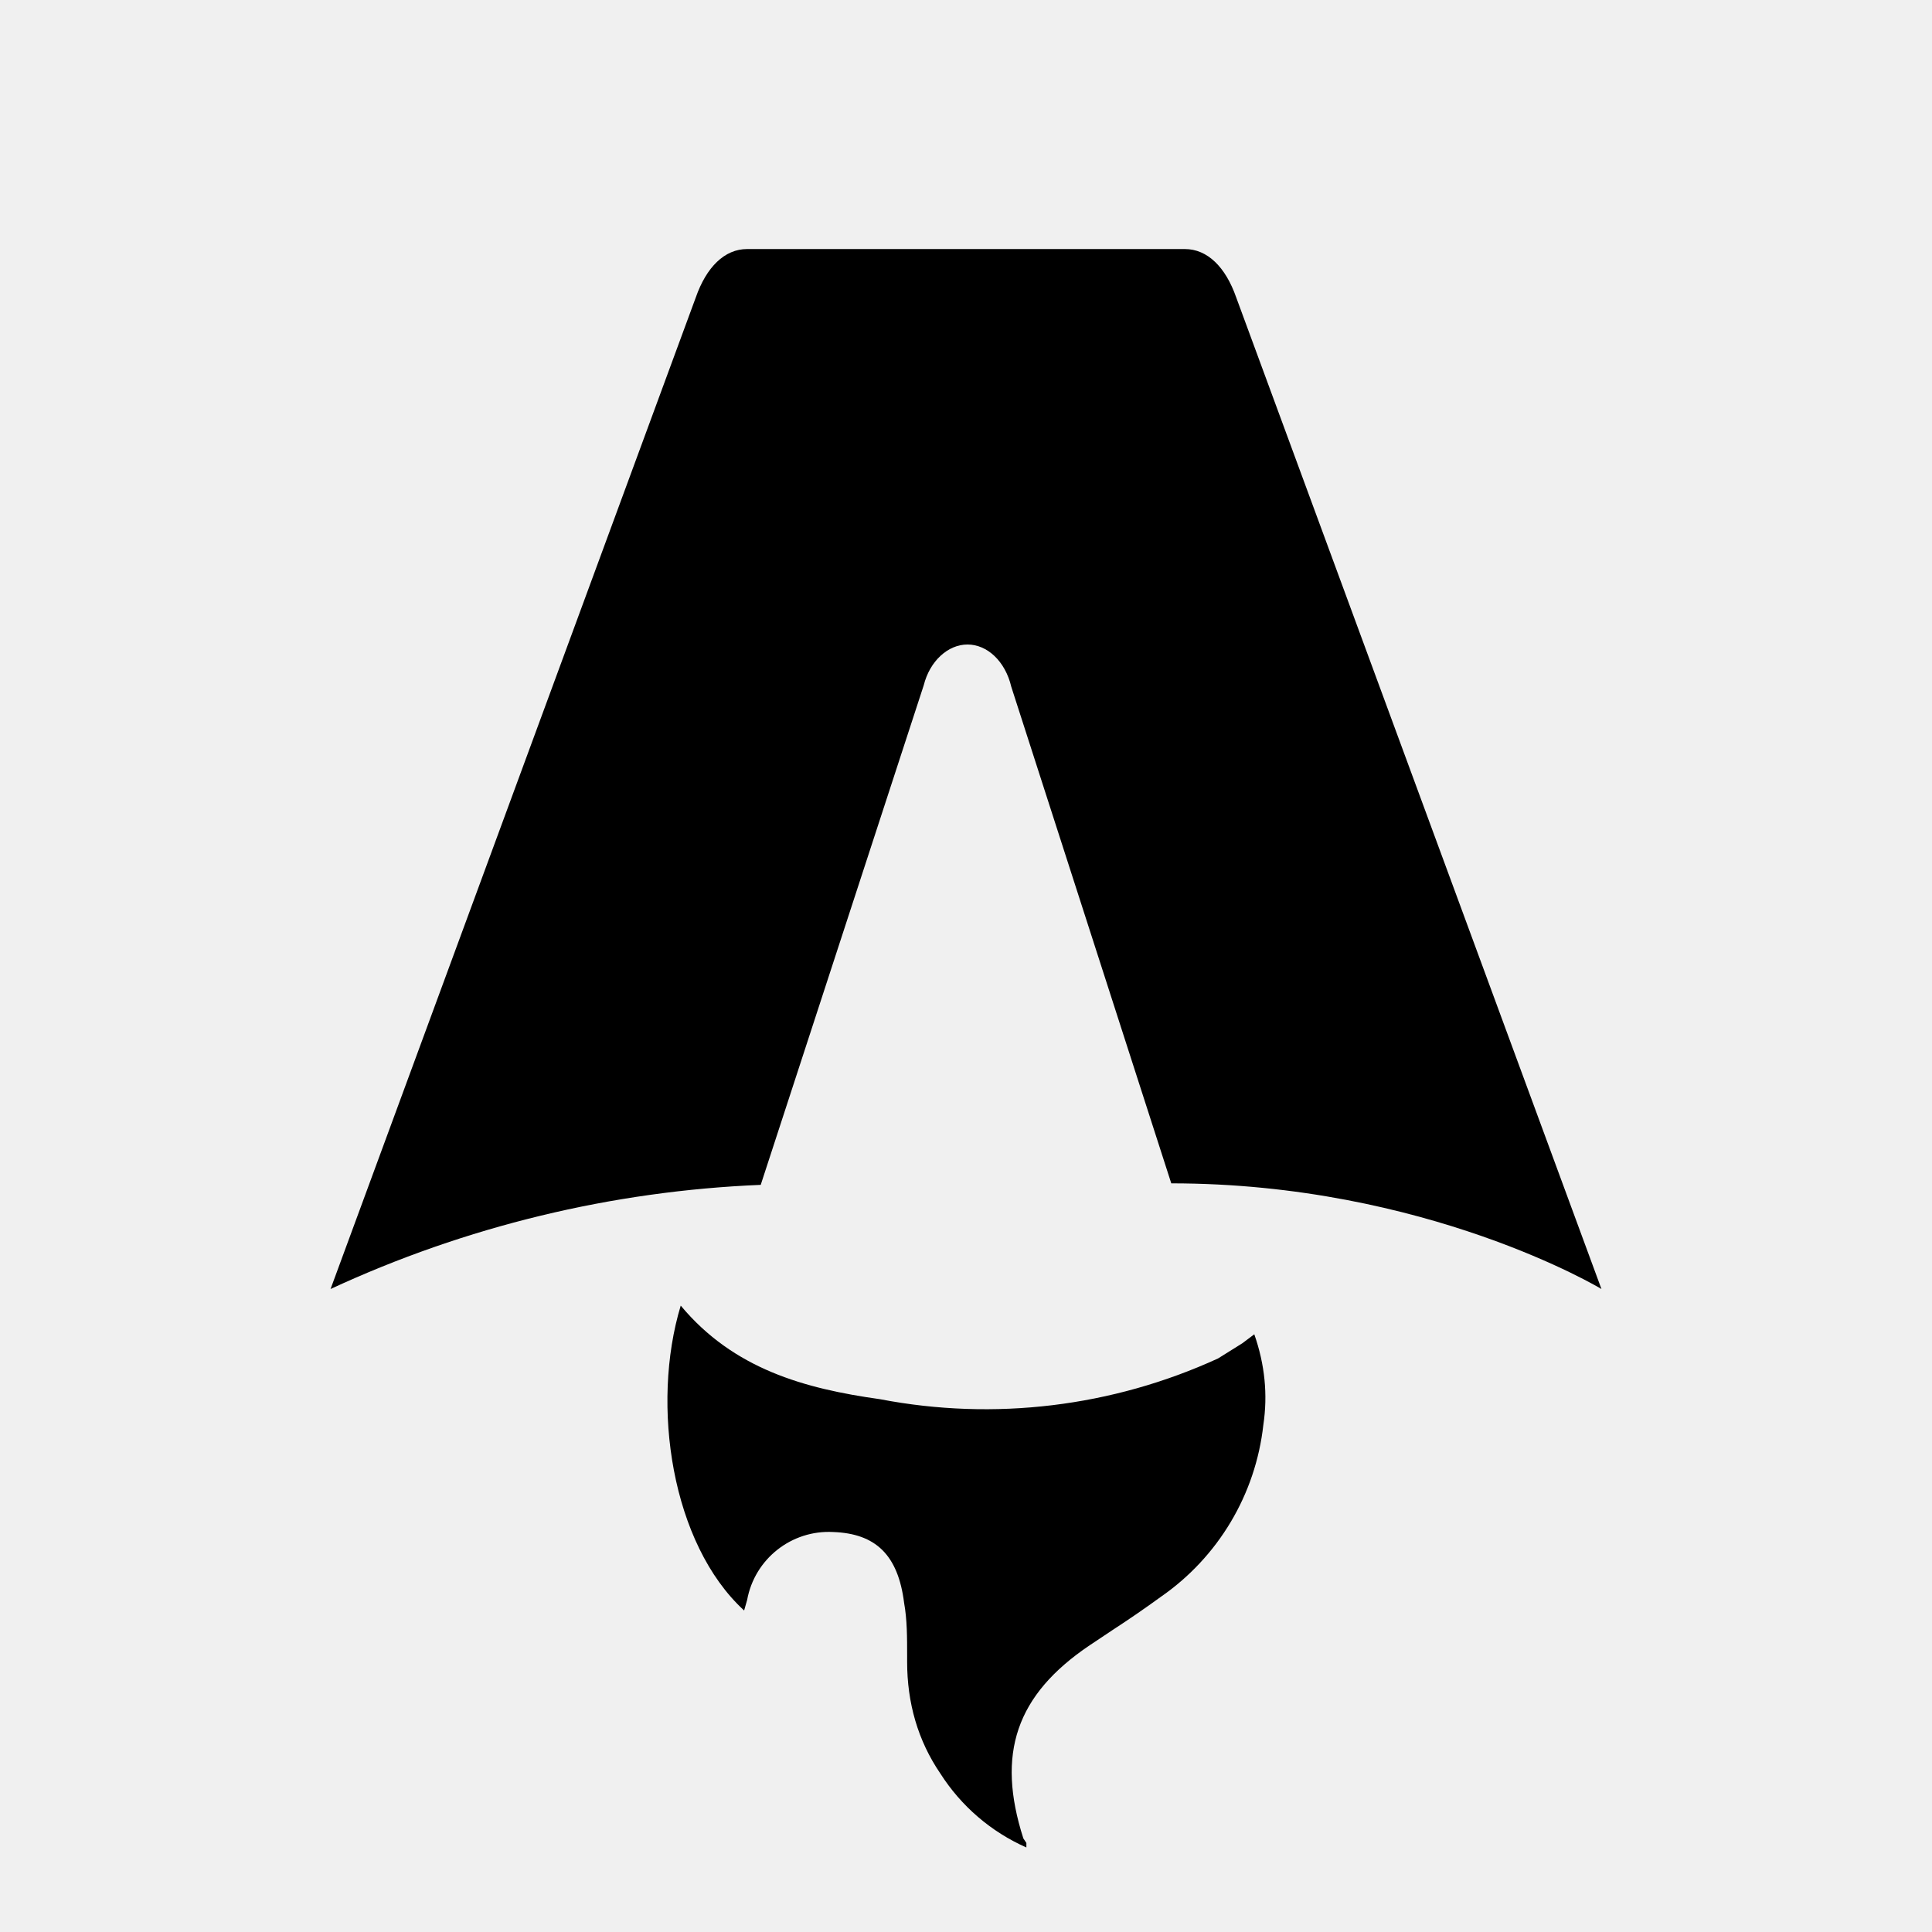
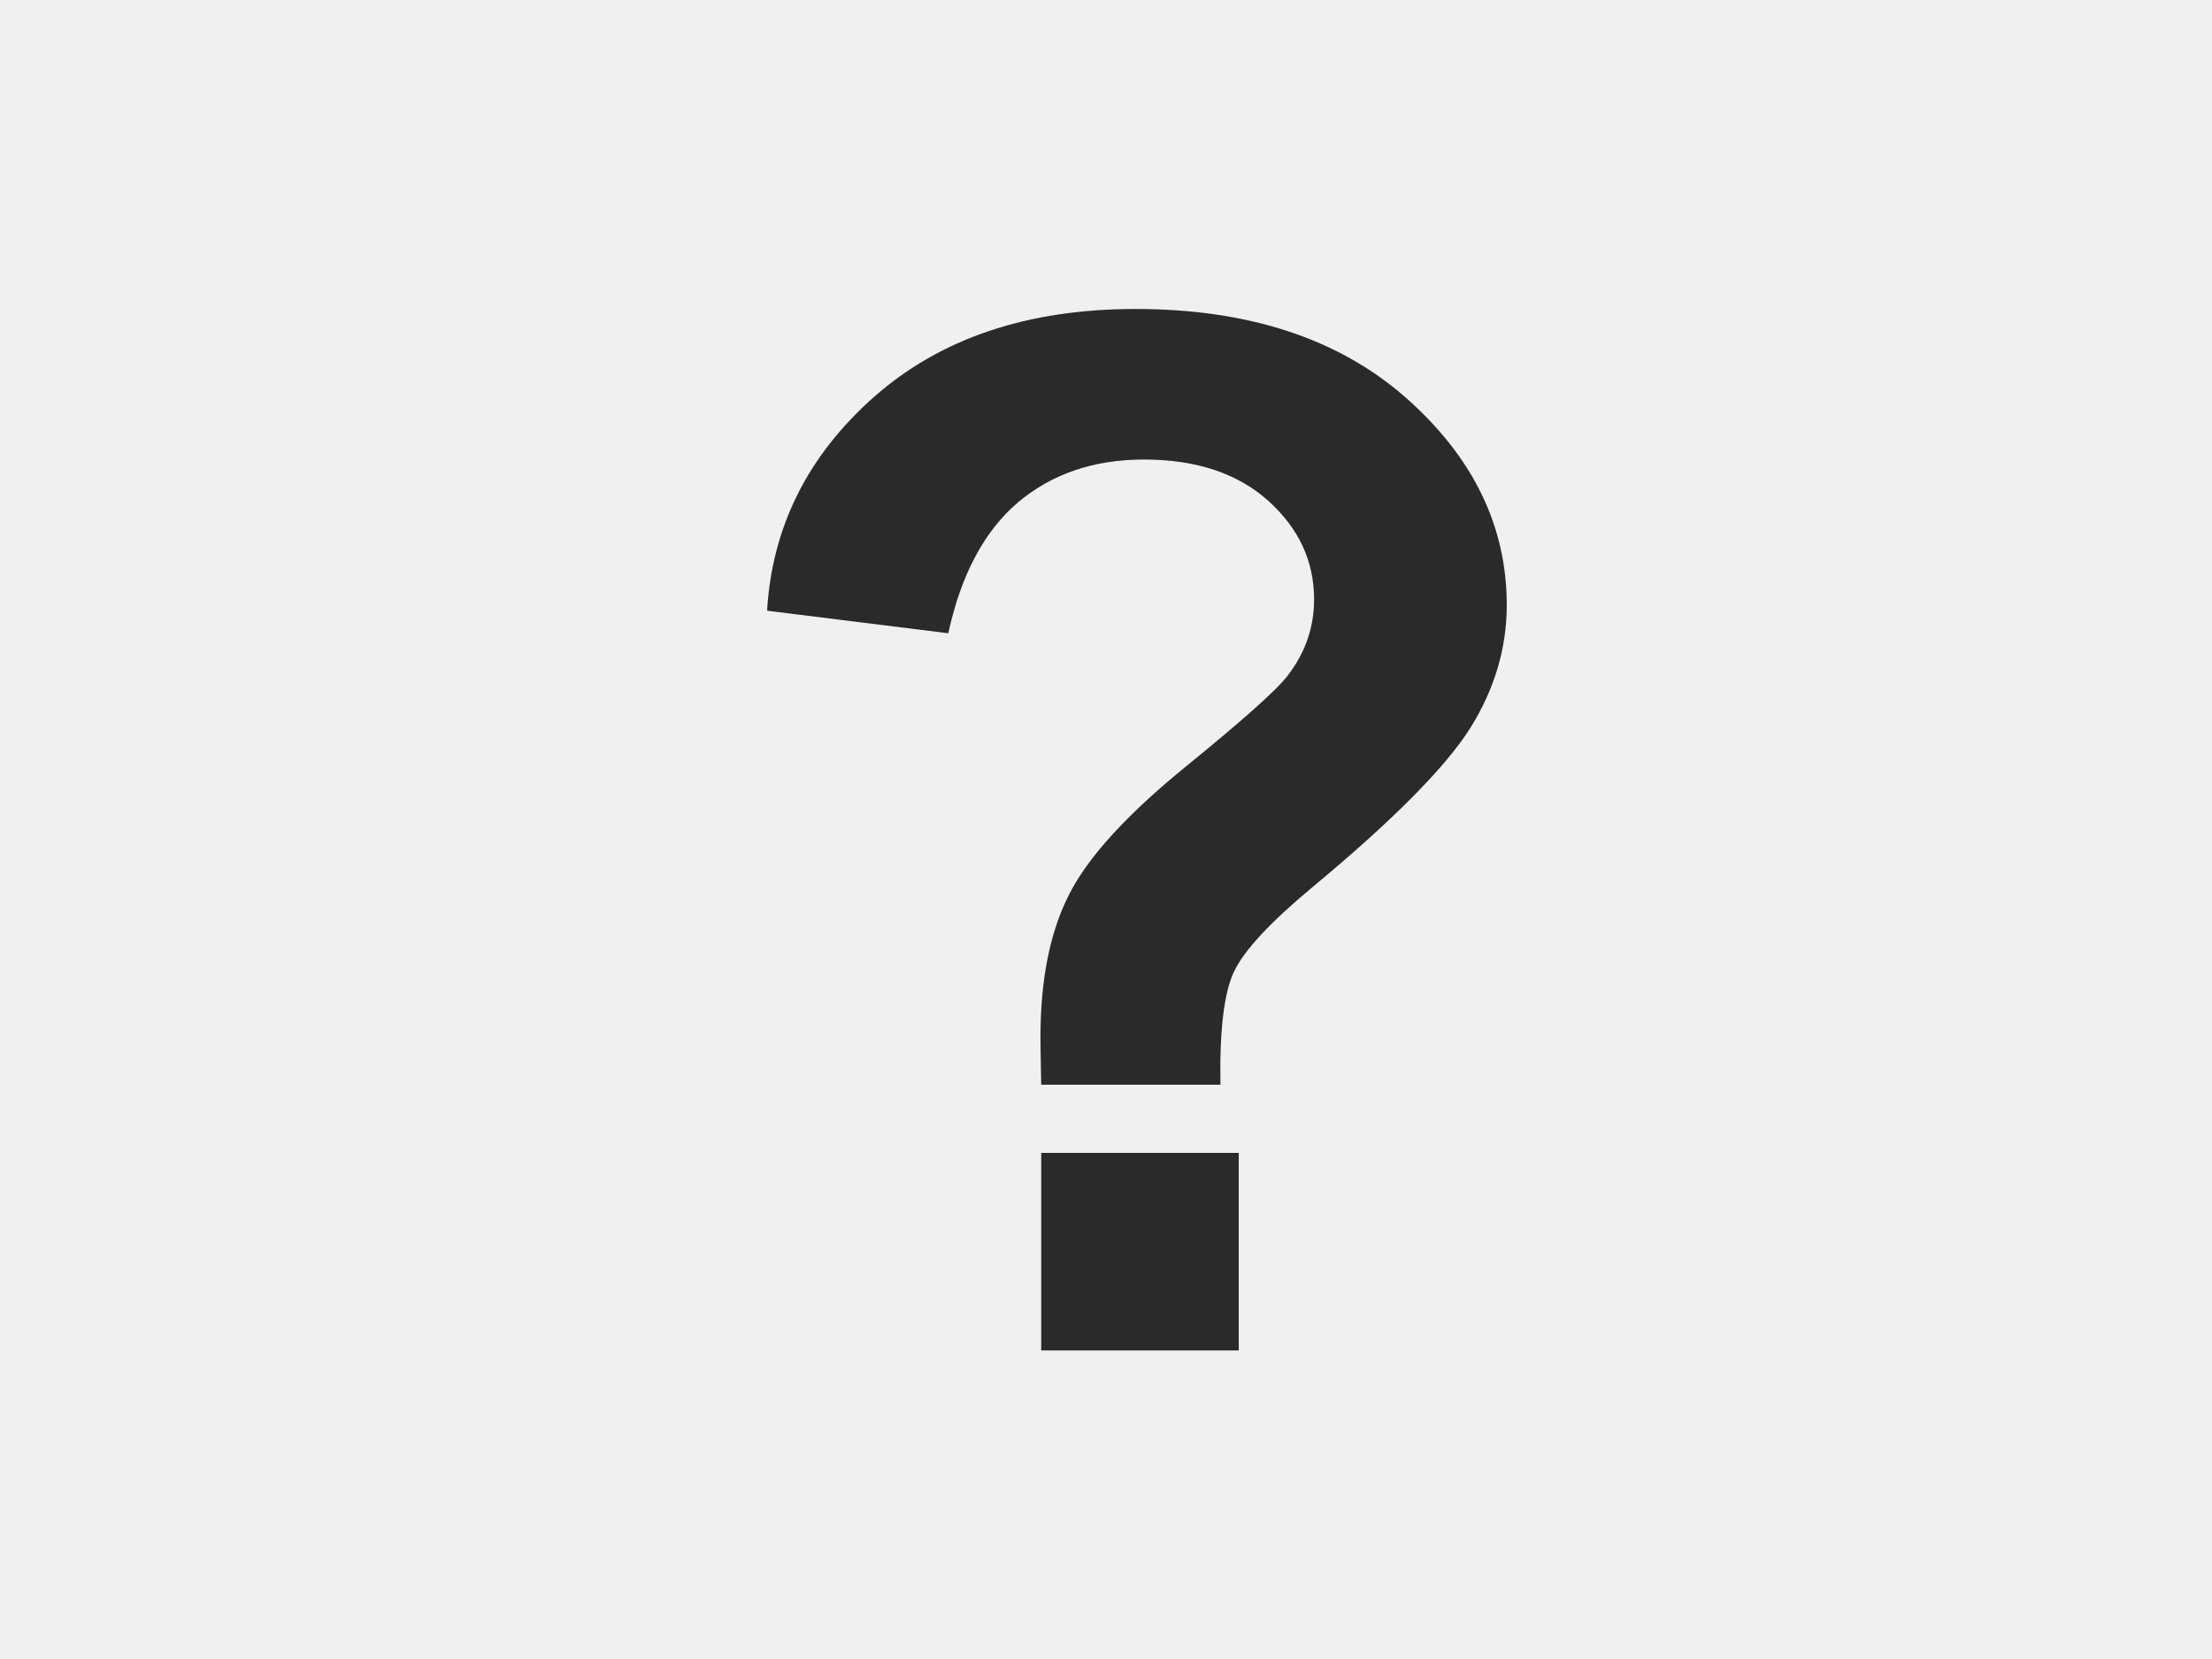
- <svg xmlns="http://www.w3.org/2000/svg" fill="none" viewBox="0 0 128 128">
-   <path d="M50.4 78.5a75.1 75.1 0 0 0-28.5 6.9l24.2-65.7c.7-2 1.9-3.2 3.4-3.2h29c1.5 0 2.7 1.2 3.4 3.2l24.2 65.7s-11.6-7-28.5-7L67 45.5c-.4-1.7-1.6-2.8-2.9-2.8-1.3 0-2.5 1.1-2.9 2.7L50.4 78.5Zm-1.1 28.2Zm-4.2-20.2c-2 6.6-.6 15.8 4.2 20.2a17.5 17.5 0 0 1 .2-.7 5.5 5.5 0 0 1 5.7-4.5c2.8.1 4.3 1.5 4.7 4.7.2 1.1.2 2.3.2 3.5v.4c0 2.7.7 5.2 2.2 7.4a13 13 0 0 0 5.7 4.9v-.3l-.2-.3c-1.8-5.6-.5-9.5 4.4-12.8l1.5-1a73 73 0 0 0 3.2-2.2 16 16 0 0 0 6.8-11.4c.3-2 .1-4-.6-6l-.8.6-1.6 1a37 37 0 0 1-22.4 2.7c-5-.7-9.7-2-13.2-6.2Z" />
-   <style>
-         path { fill: #000; }
-         @media (prefers-color-scheme: dark) {
-             path { fill: #FFF; }
-         }
-     </style>
+ <svg xmlns="http://www.w3.org/2000/svg" xml:space="preserve" width="54.187mm" height="40.64mm" style="shape-rendering:geometricPrecision; text-rendering:geometricPrecision; image-rendering:optimizeQuality; fill-rule:evenodd; clip-rule:evenodd" viewBox="0 0 54.187 40.64">
+   <defs>
+     <style type="text/css">
+    
+     .fil0 {fill:#2B2A29;fill-rule:nonzero}
+    
+   </style>
+   </defs>
+   <g id="Layer_x0020_1">
+     <path class="fil0" d="M29.898 26.572l-4.392 0c-0.012,-0.635 -0.018,-1.017 -0.018,-1.158 0,-1.423 0.235,-2.593 0.706,-3.51 0.47,-0.923 1.417,-1.952 2.828,-3.104 1.411,-1.147 2.258,-1.899 2.528,-2.258 0.429,-0.558 0.641,-1.182 0.641,-1.858 0,-0.941 -0.376,-1.746 -1.129,-2.422 -0.753,-0.67 -1.764,-1.005 -3.04,-1.005 -1.229,0 -2.258,0.353 -3.087,1.052 -0.823,0.7 -1.393,1.77 -1.705,3.204l-4.439 -0.553c0.123,-2.058 1,-3.804 2.622,-5.239 1.629,-1.435 3.757,-2.152 6.403,-2.152 2.775,0 4.986,0.729 6.632,2.181 1.64,1.452 2.463,3.14 2.463,5.074 0,1.064 -0.306,2.075 -0.905,3.028 -0.606,0.953 -1.893,2.252 -3.869,3.892 -1.023,0.853 -1.658,1.535 -1.905,2.052 -0.247,0.517 -0.359,1.44 -0.335,2.775zm-4.392 6.509l0 -4.839 4.839 0 0 4.839 -4.839 0z" />
+   </g>
</svg>
